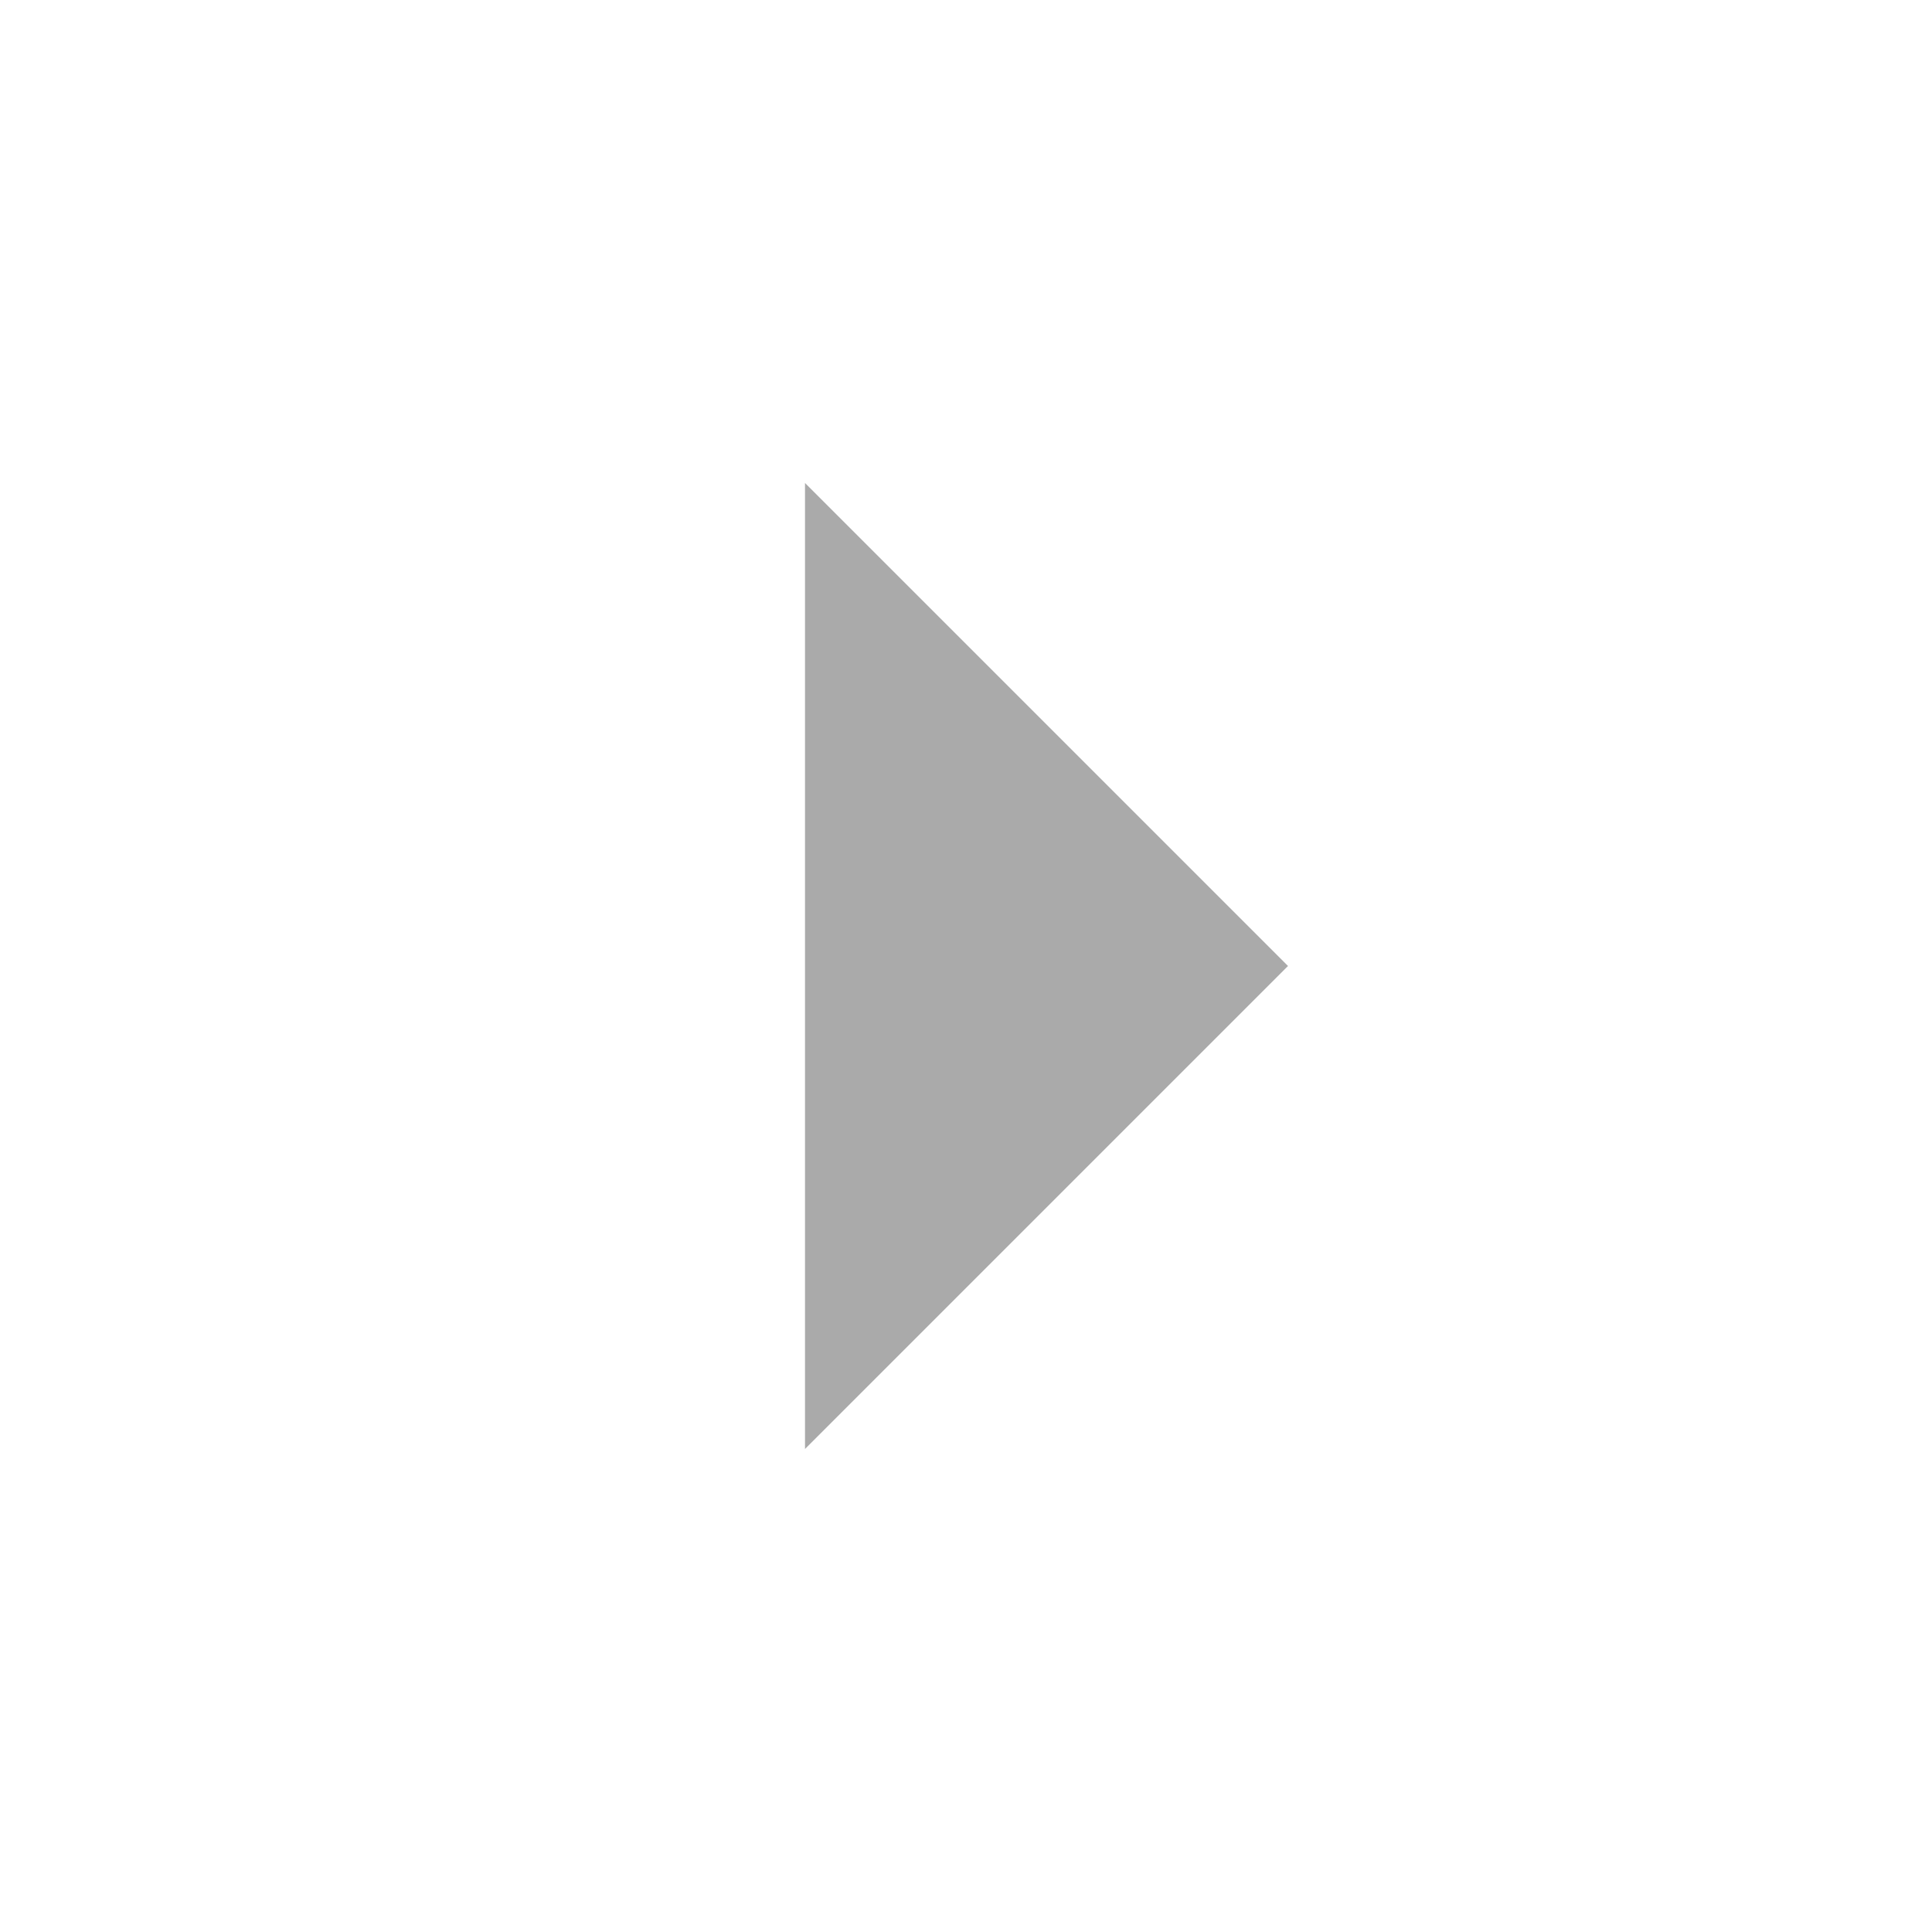
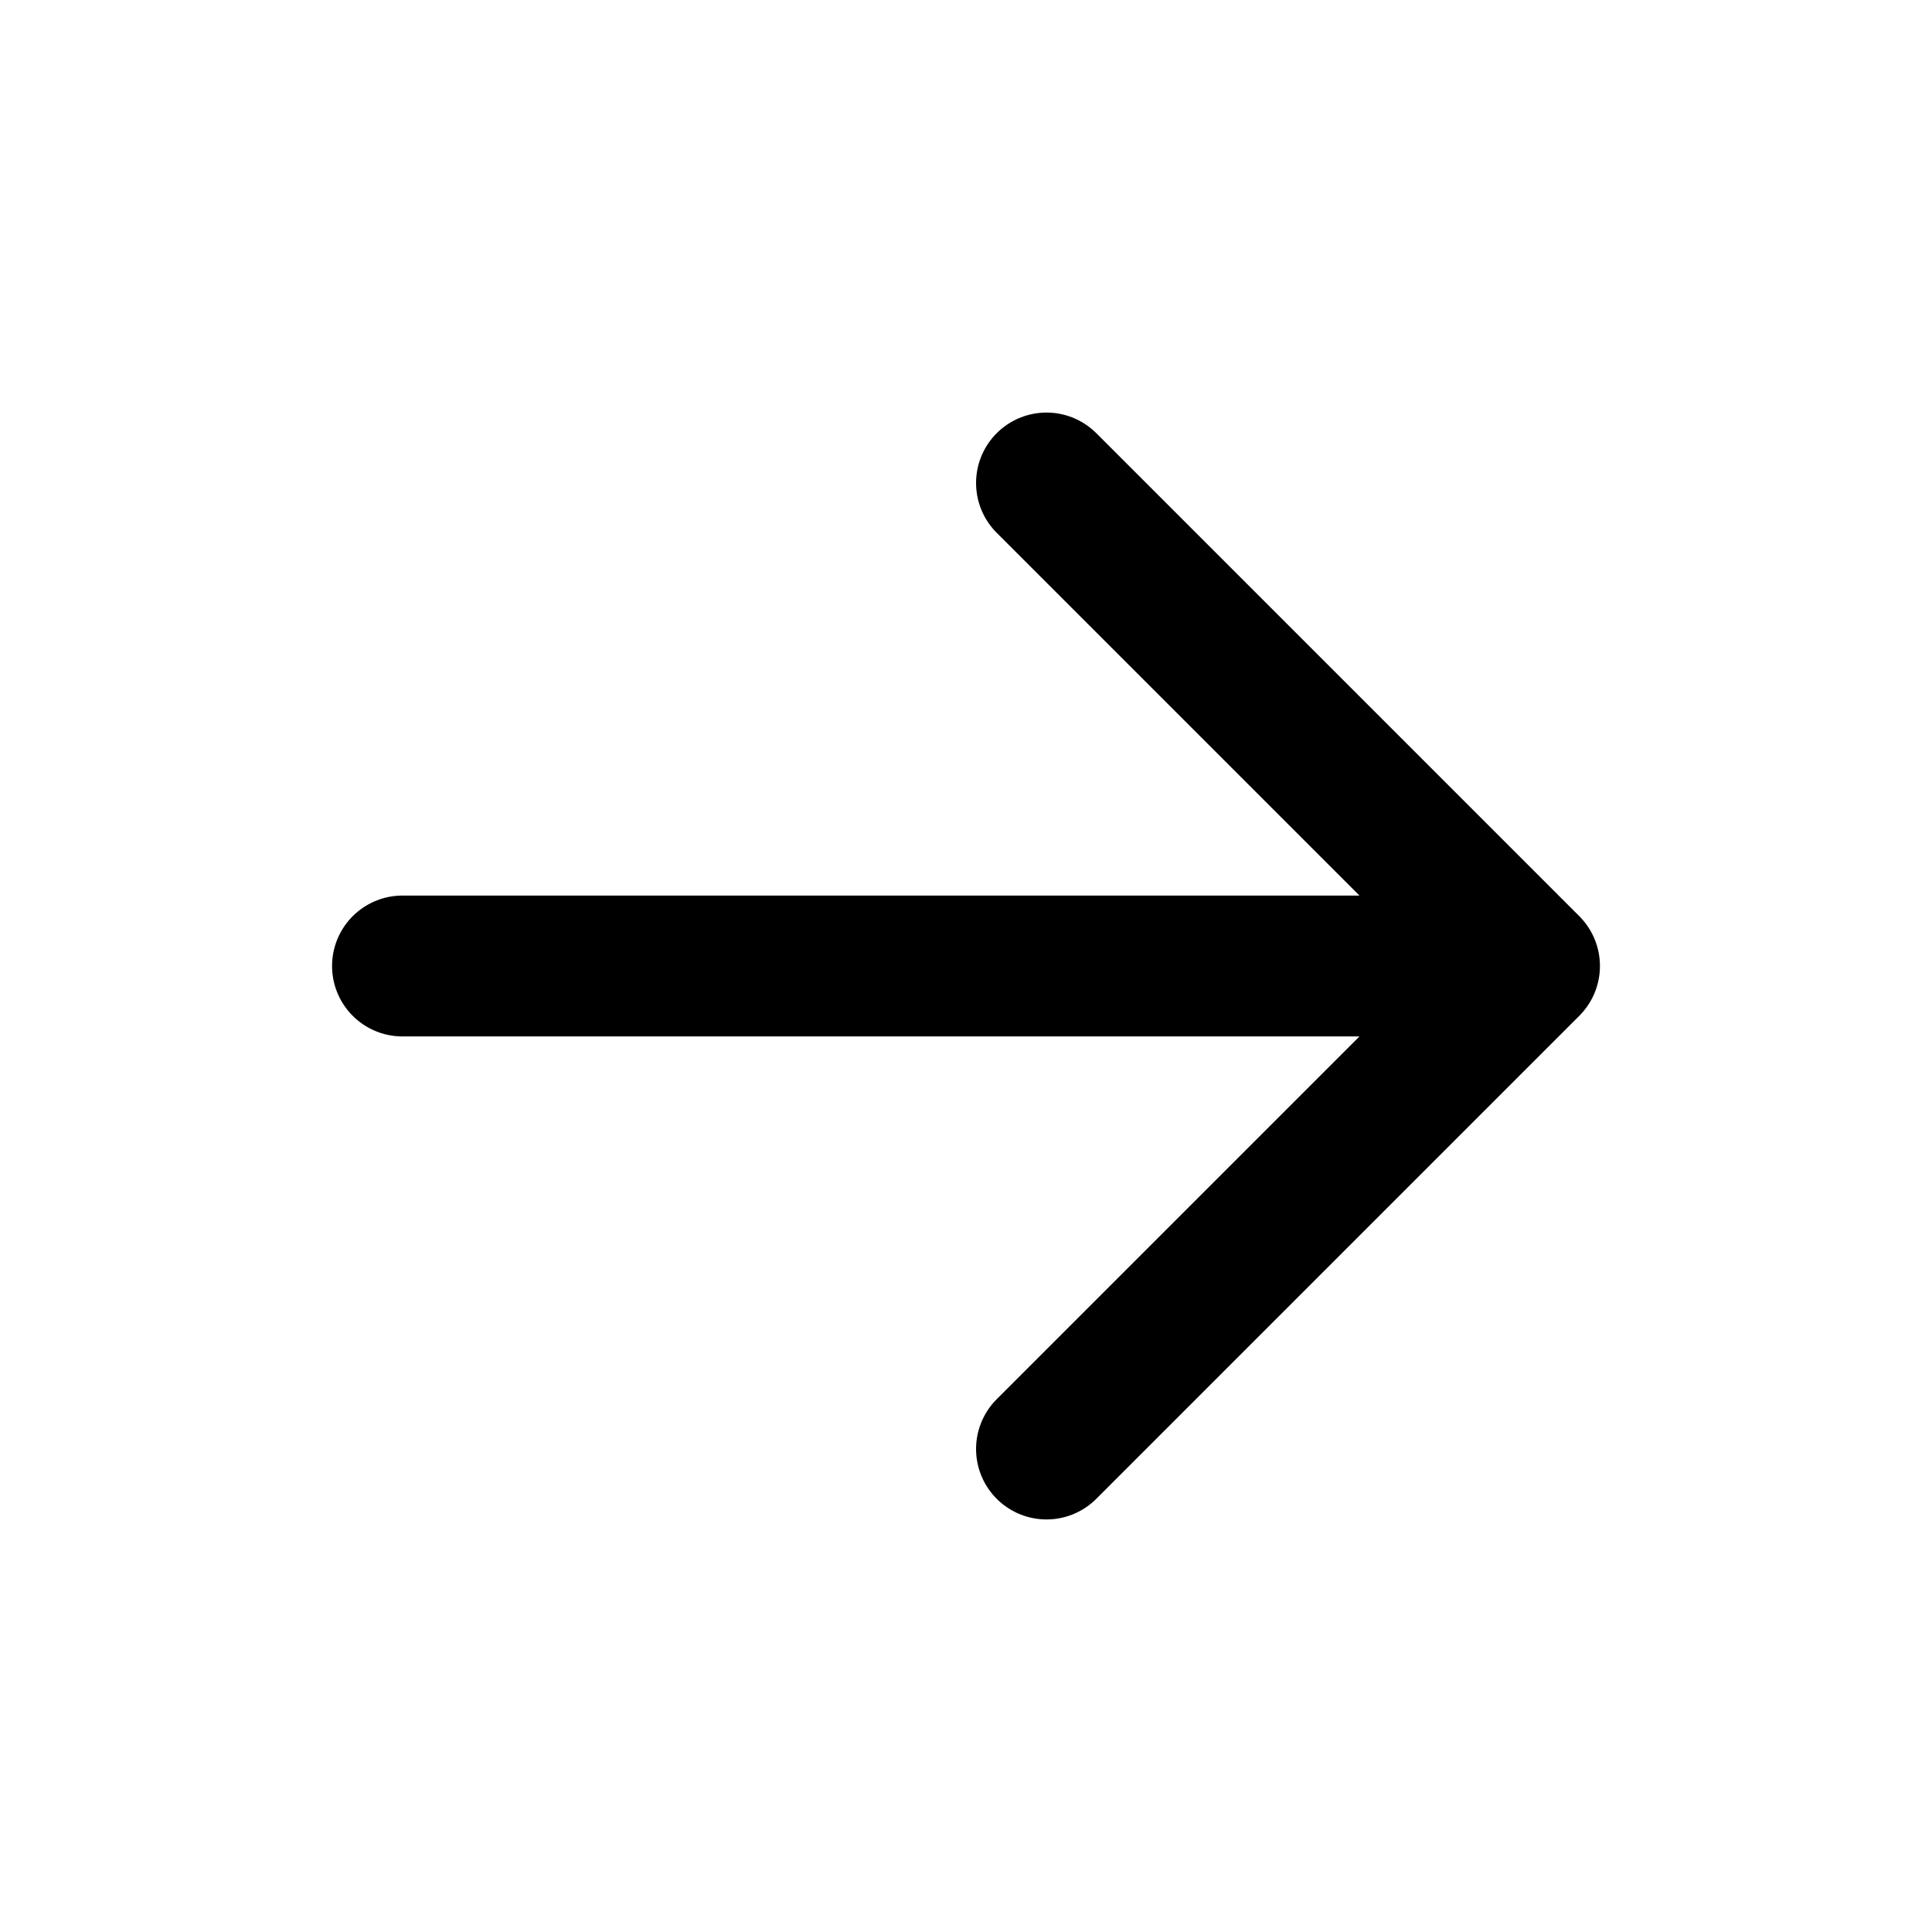
- <svg xmlns="http://www.w3.org/2000/svg" preserveAspectRatio="none" overflow="visible" style="display: block;" width="24" height="24" viewBox="0 0 24 24" fill="none">
-   <g id="B / Solid silhouette">
-     <path id="Vector" d="M16 12L10 18V6L16 12Z" fill="#AAAAAA" />
-   </g>
+ <svg xmlns="http://www.w3.org/2000/svg" viewBox="0 0 24 24" fill="none">
+   <path d="M5 12H19M13 6L19 12L13 18" stroke="currentColor" stroke-width="1.75" stroke-linecap="round" stroke-linejoin="round" />
</svg>
